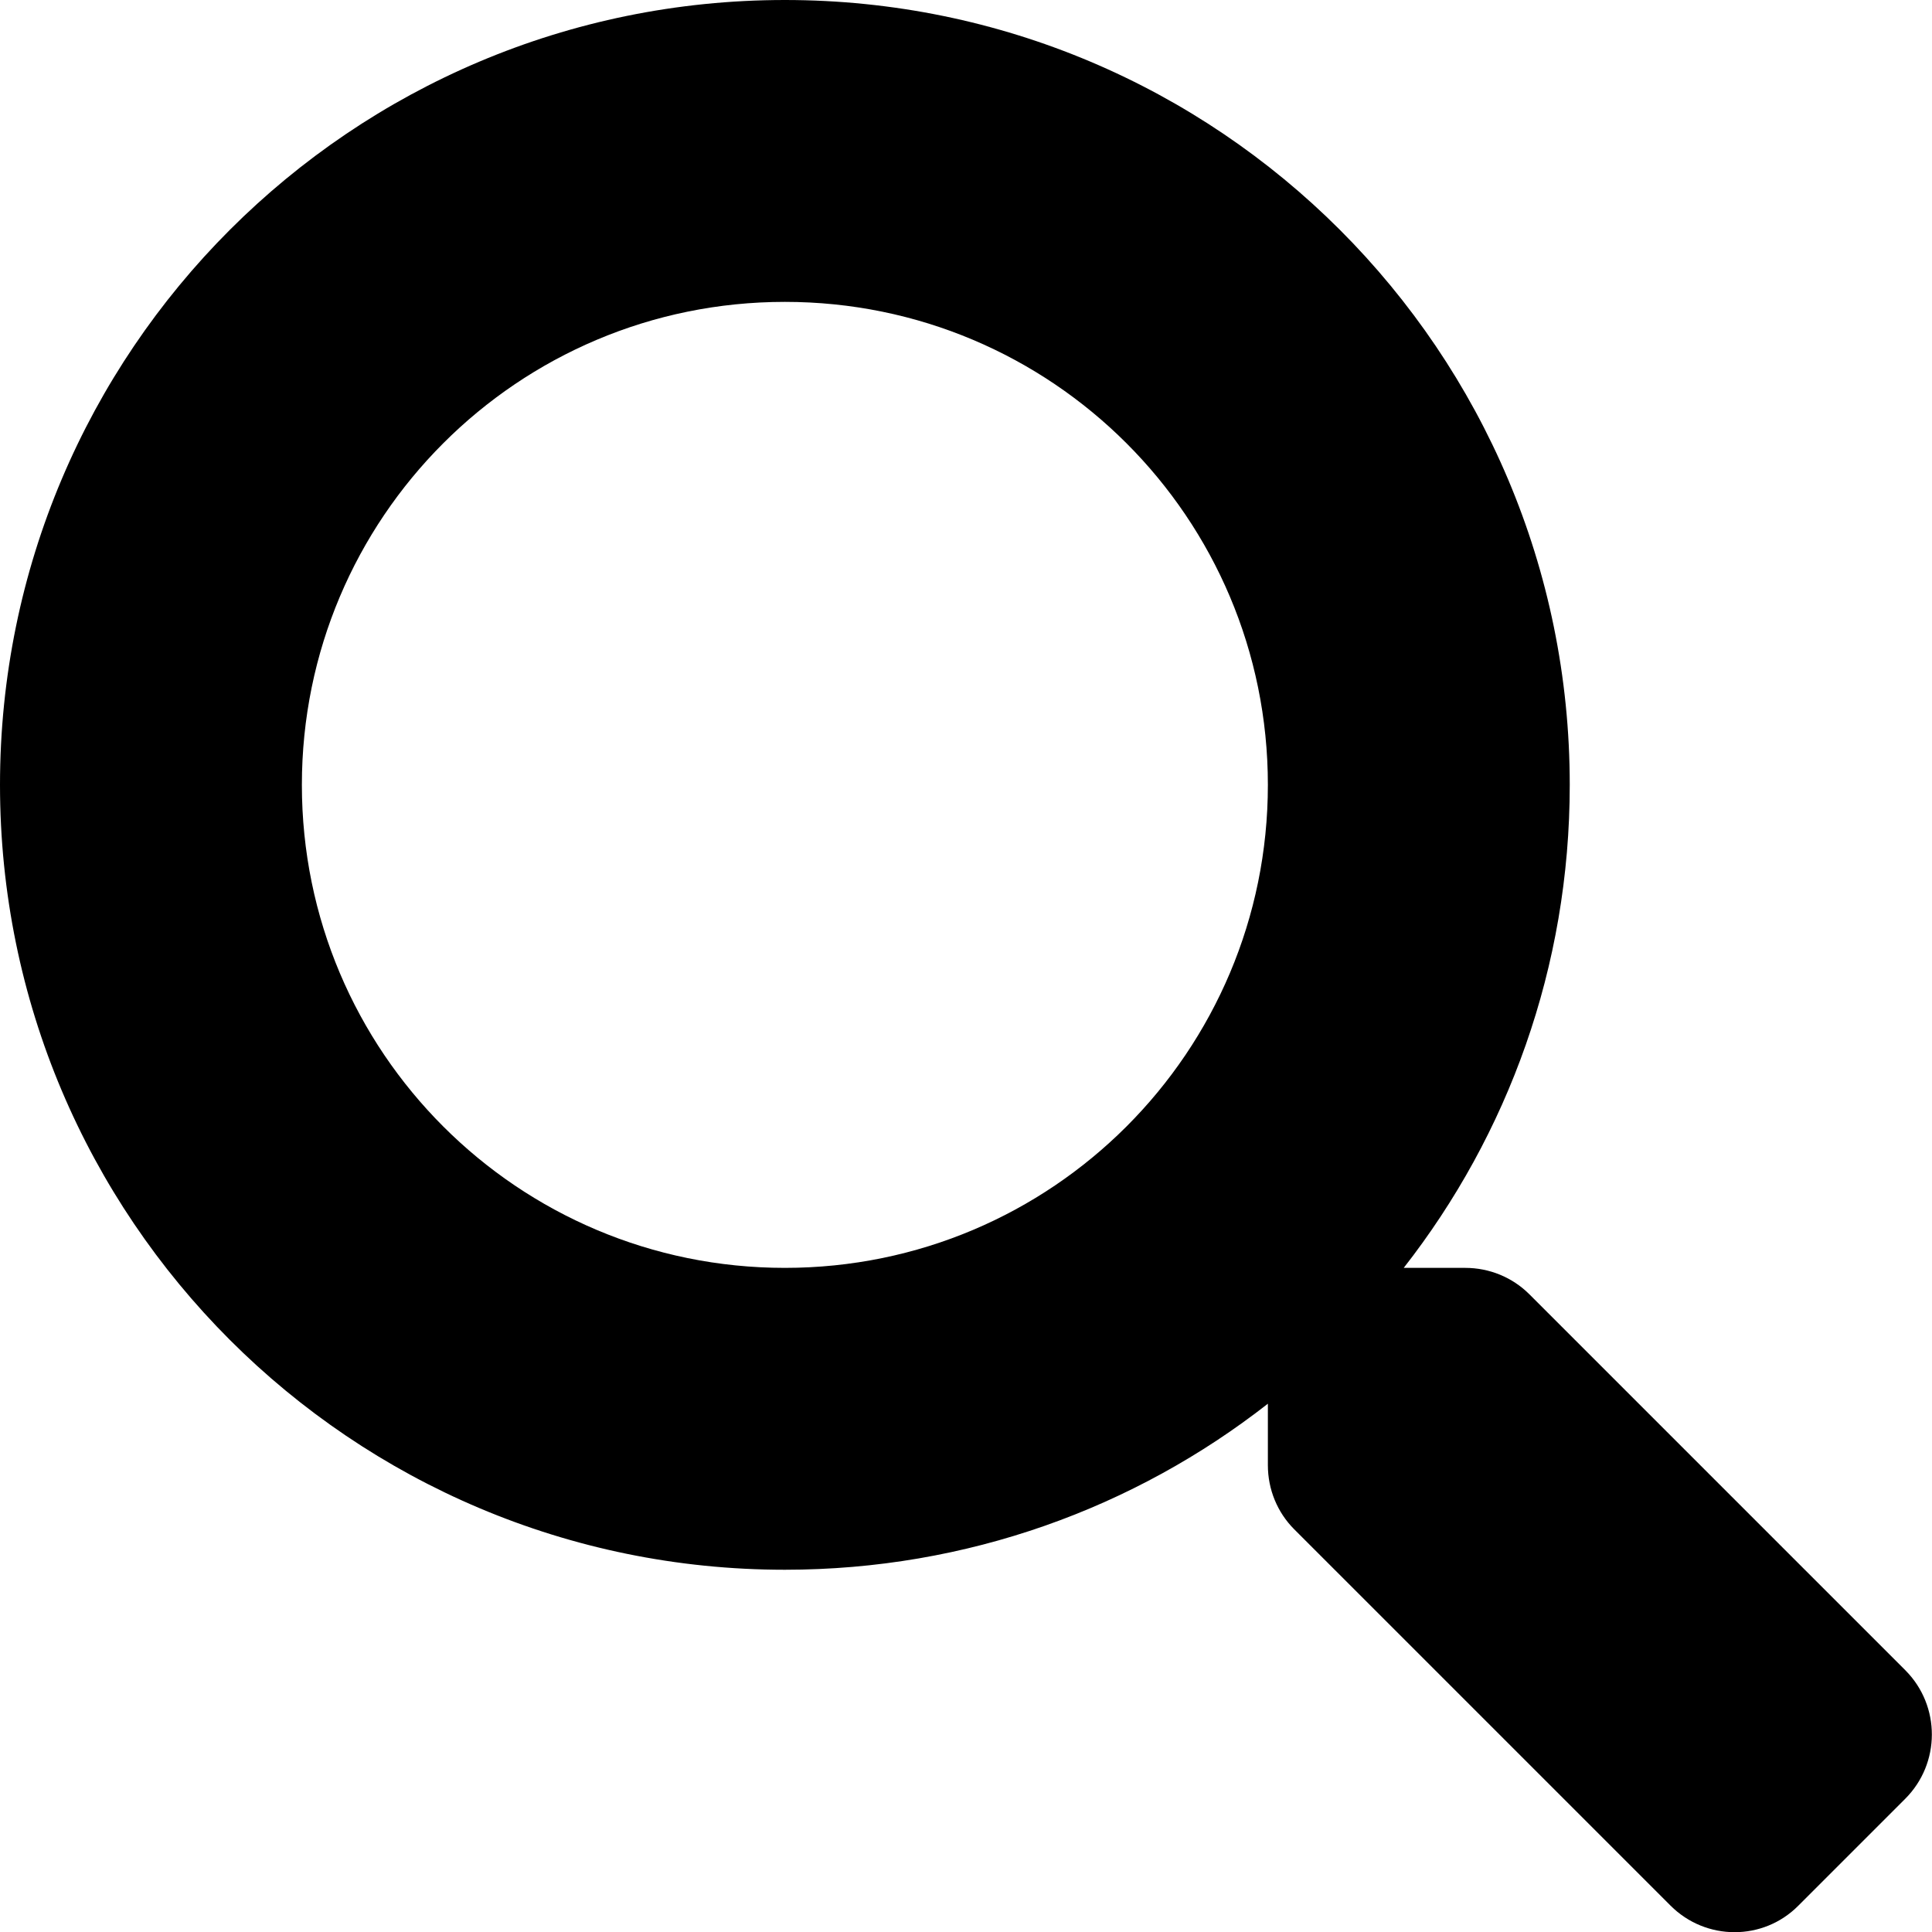
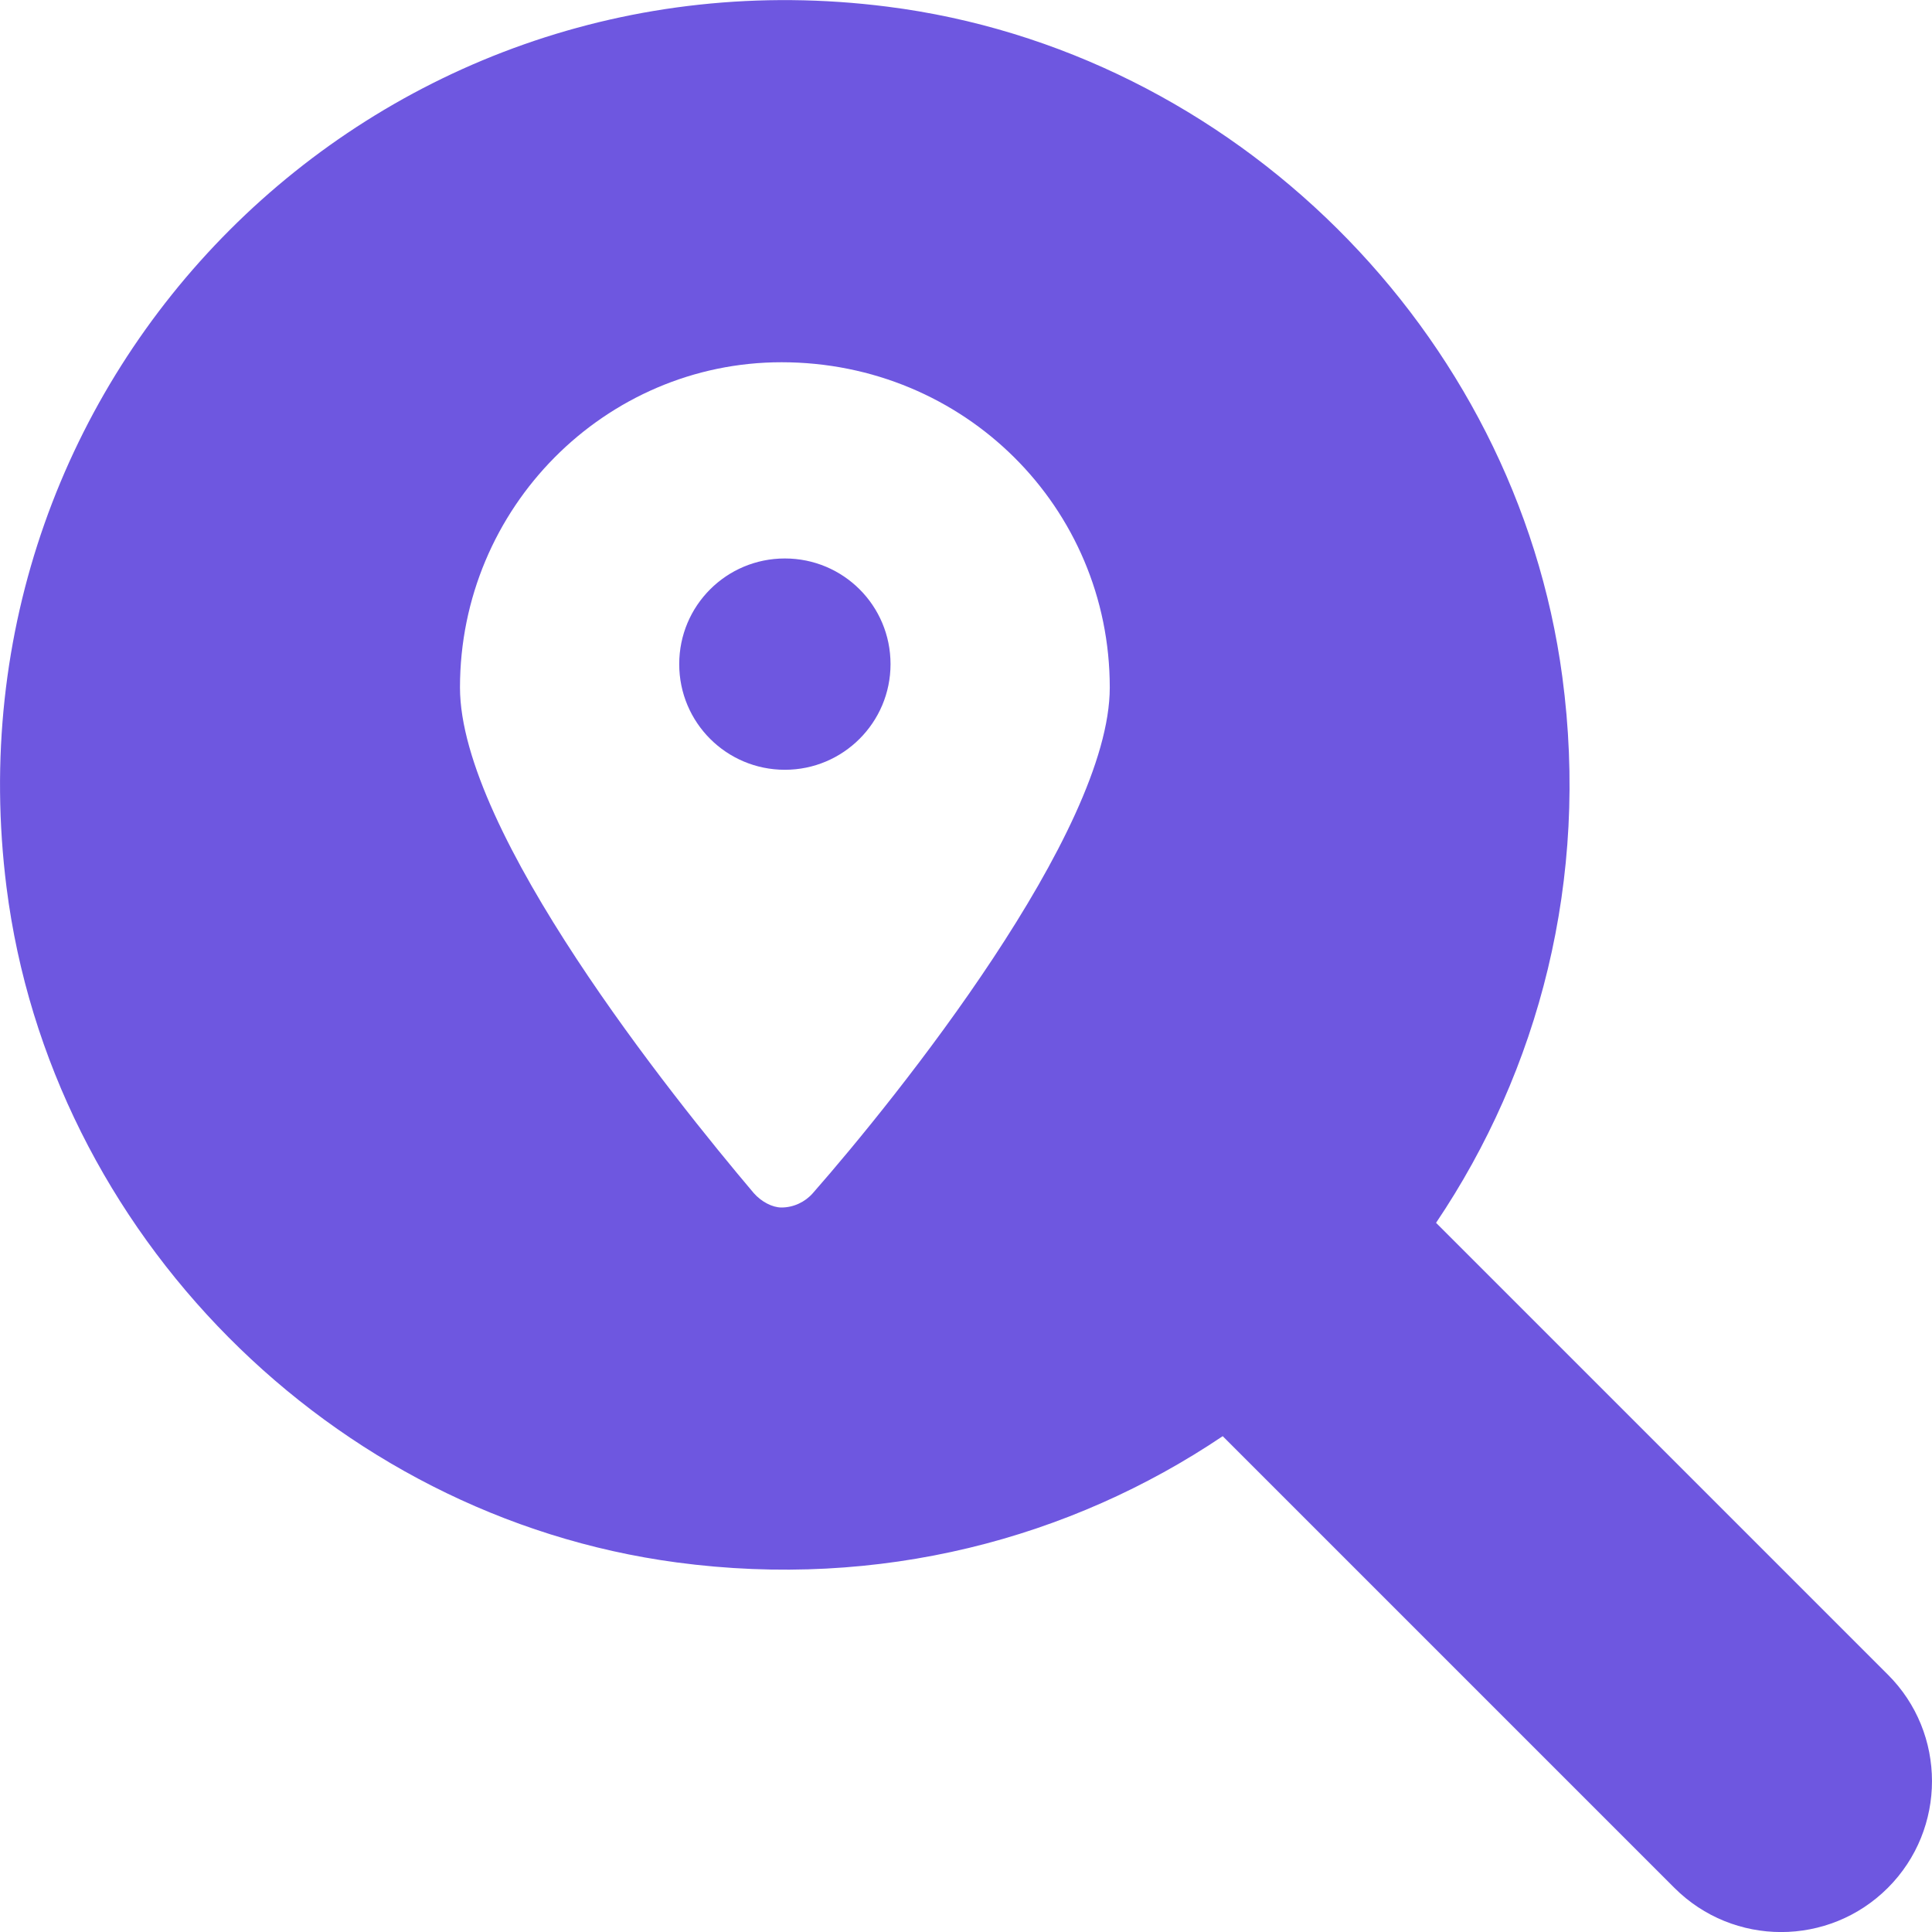
<svg xmlns="http://www.w3.org/2000/svg" viewBox="0 0 512 512">
-   <path d="M505 442.7L405.3 343c-4.5-4.5-10.6-7-17-7H372c27.6-35.3 44-79.7 44-128C416 93.1 322.9 0 208 0S0 93.1 0 208s93.1 208 208 208c48.3 0 92.7-16.4 128-44v16.3c0 6.4 2.5 12.5 7 17l99.7 99.7c9.4 9.4 24.6 9.4 33.9 0l28.3-28.3c9.4-9.4 9.4-24.6.1-34zM208 336c-70.7 0-128-57.2-128-128 0-70.7 57.2-128 128-128 70.7 0 128 57.2 128 128 0 70.7-57.2 128-128 128z" />
+   <path fill="#6e57e0" d="M236 176c0 15.46-12.54 28-28 28S180 191.5 180 176S192.5 148 208 148S236 160.5 236 176zM500.3 500.3c-15.62 15.62-40.95 15.62-56.57 0l-119.7-119.7c-40.41 27.22-90.9 40.65-144.7 33.46c-91.55-12.23-166-87.28-177.6-178.9c-17.24-136.2 97.29-250.7 233.4-233.4c91.64 11.6 166.7 86.07 178.9 177.6c7.19 53.8-6.236 104.3-33.46 144.7l119.7 119.7C515.9 459.3 515.9 484.7 500.3 500.3zM294.1 182.2C294.1 134.5 255.6 96 207.1 96C160.4 96 121.9 134.5 121.9 182.2c0 38.35 56.29 108.5 77.87 134C201.8 318.5 204.7 320 207.1 320c3.207 0 6.26-1.459 8.303-3.791C237.8 290.7 294.1 220.5 294.1 182.2z" />
</svg>
